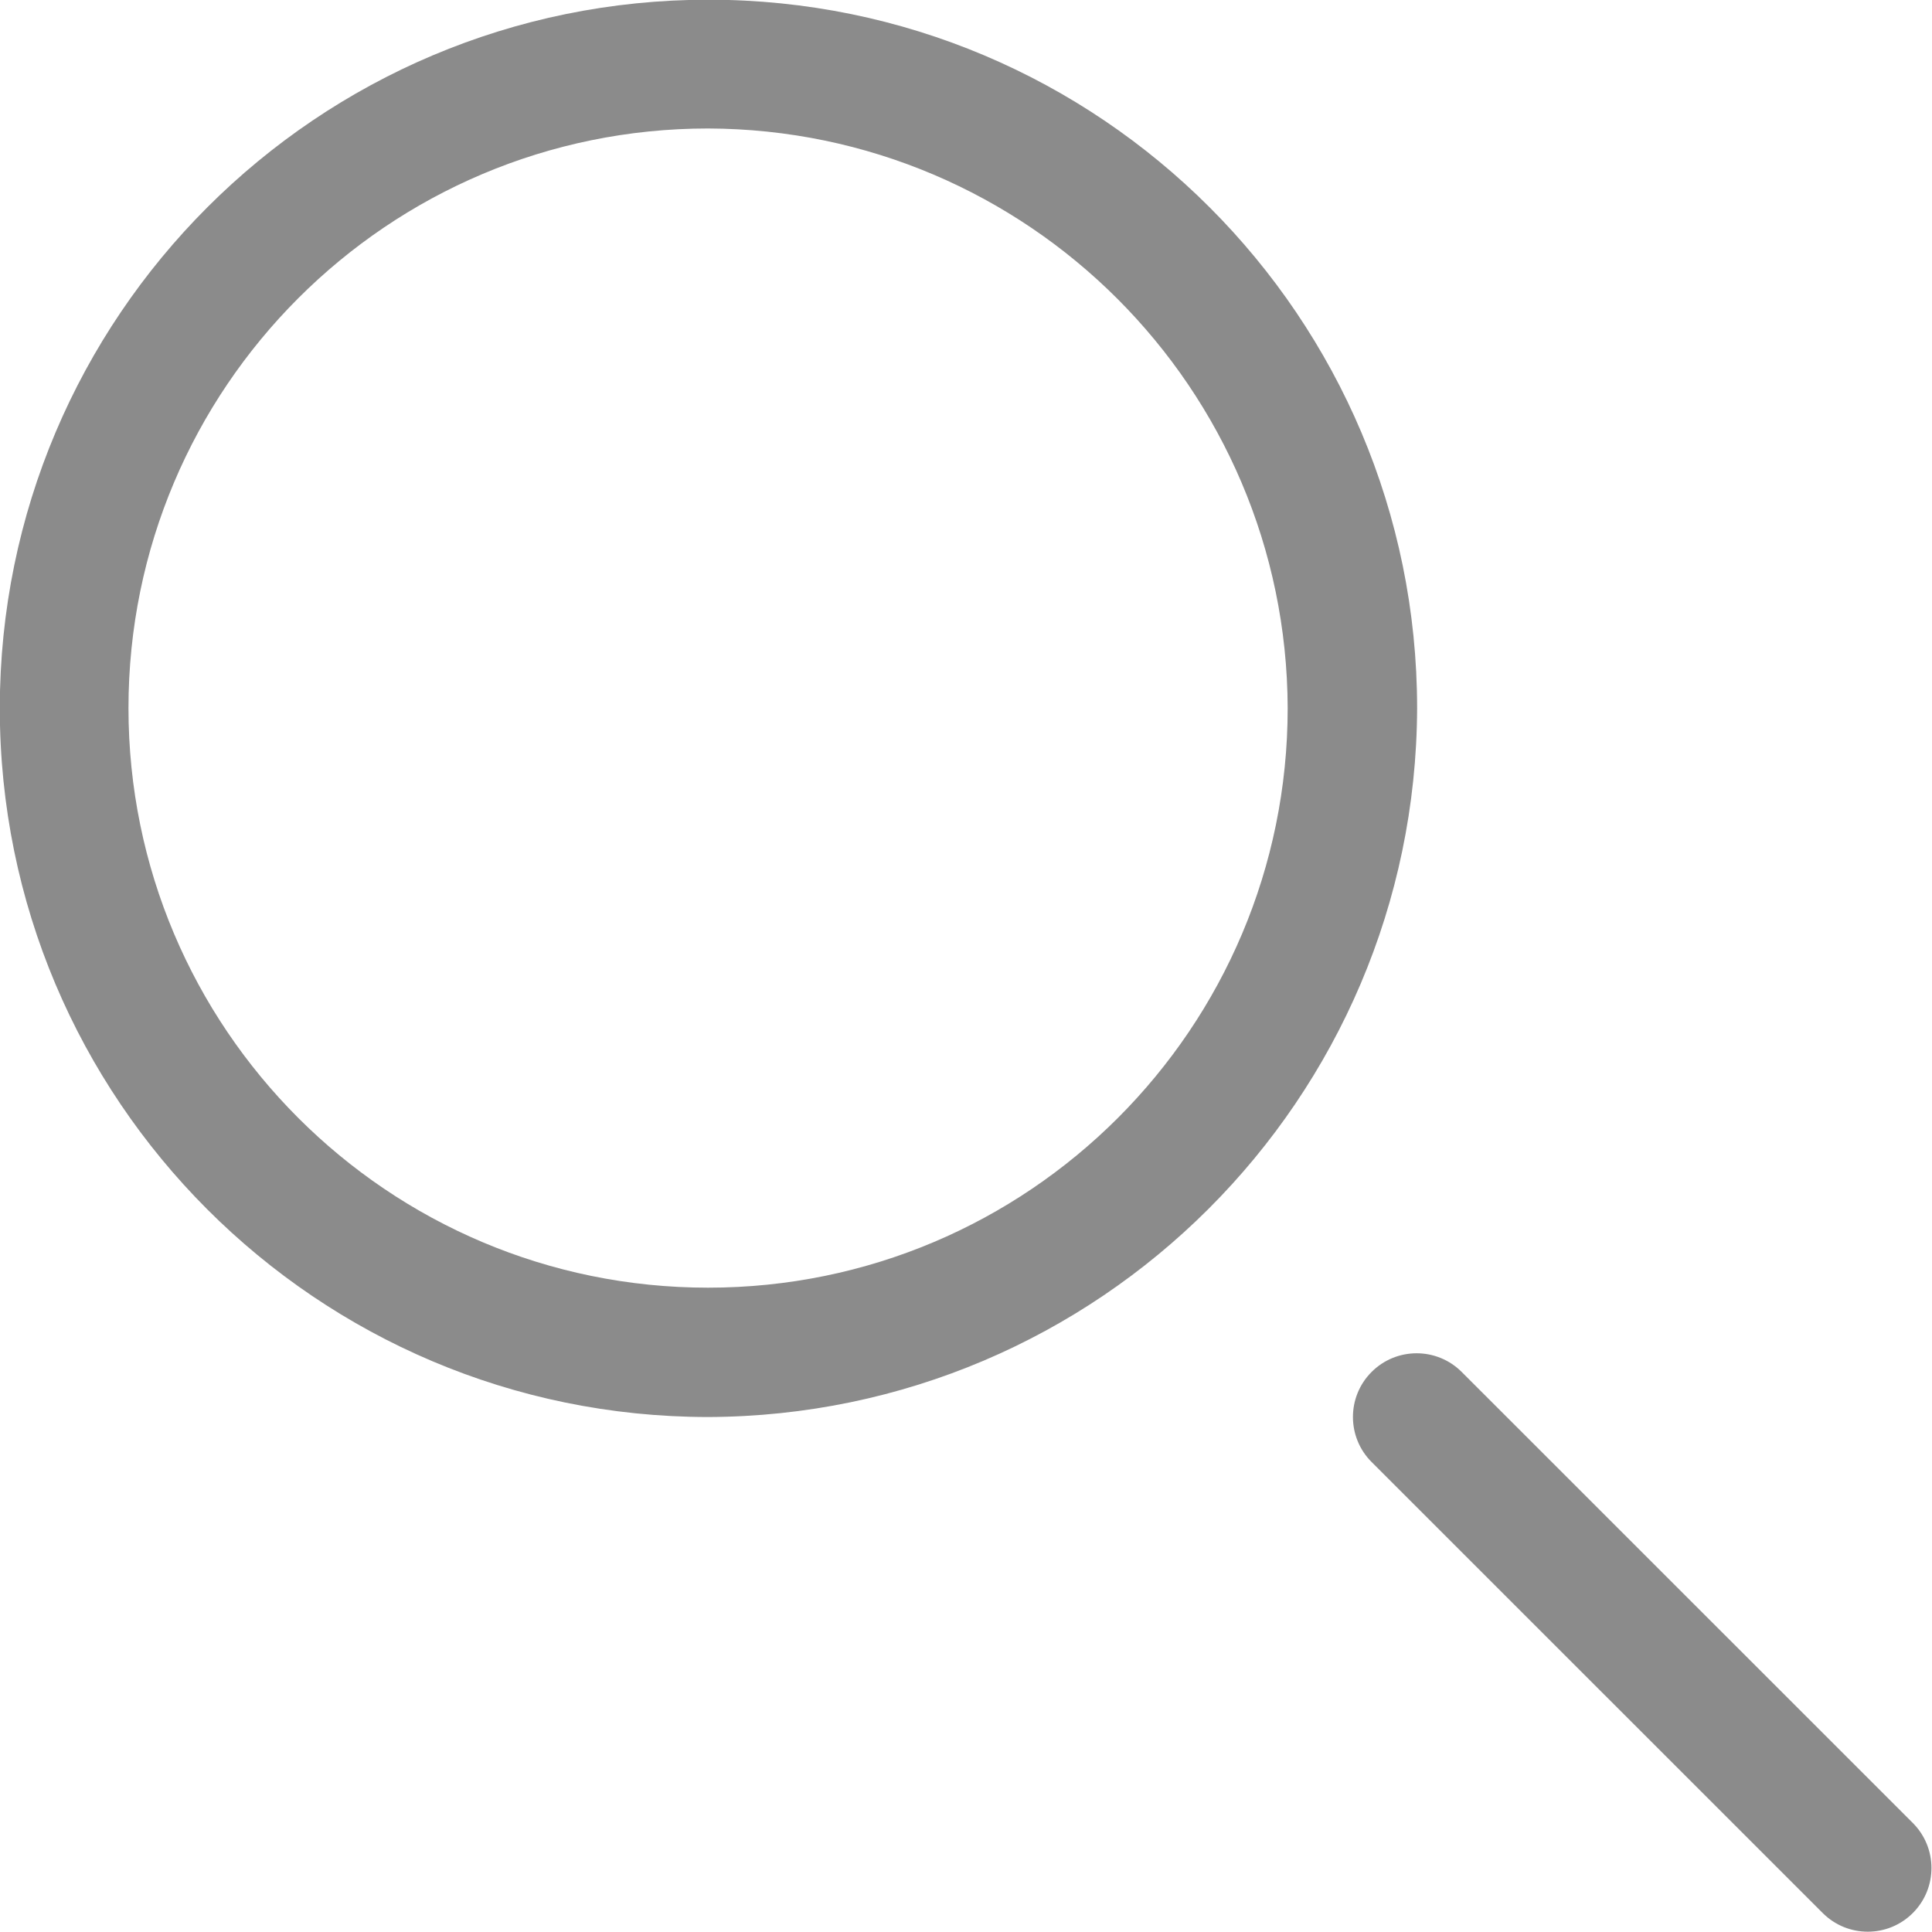
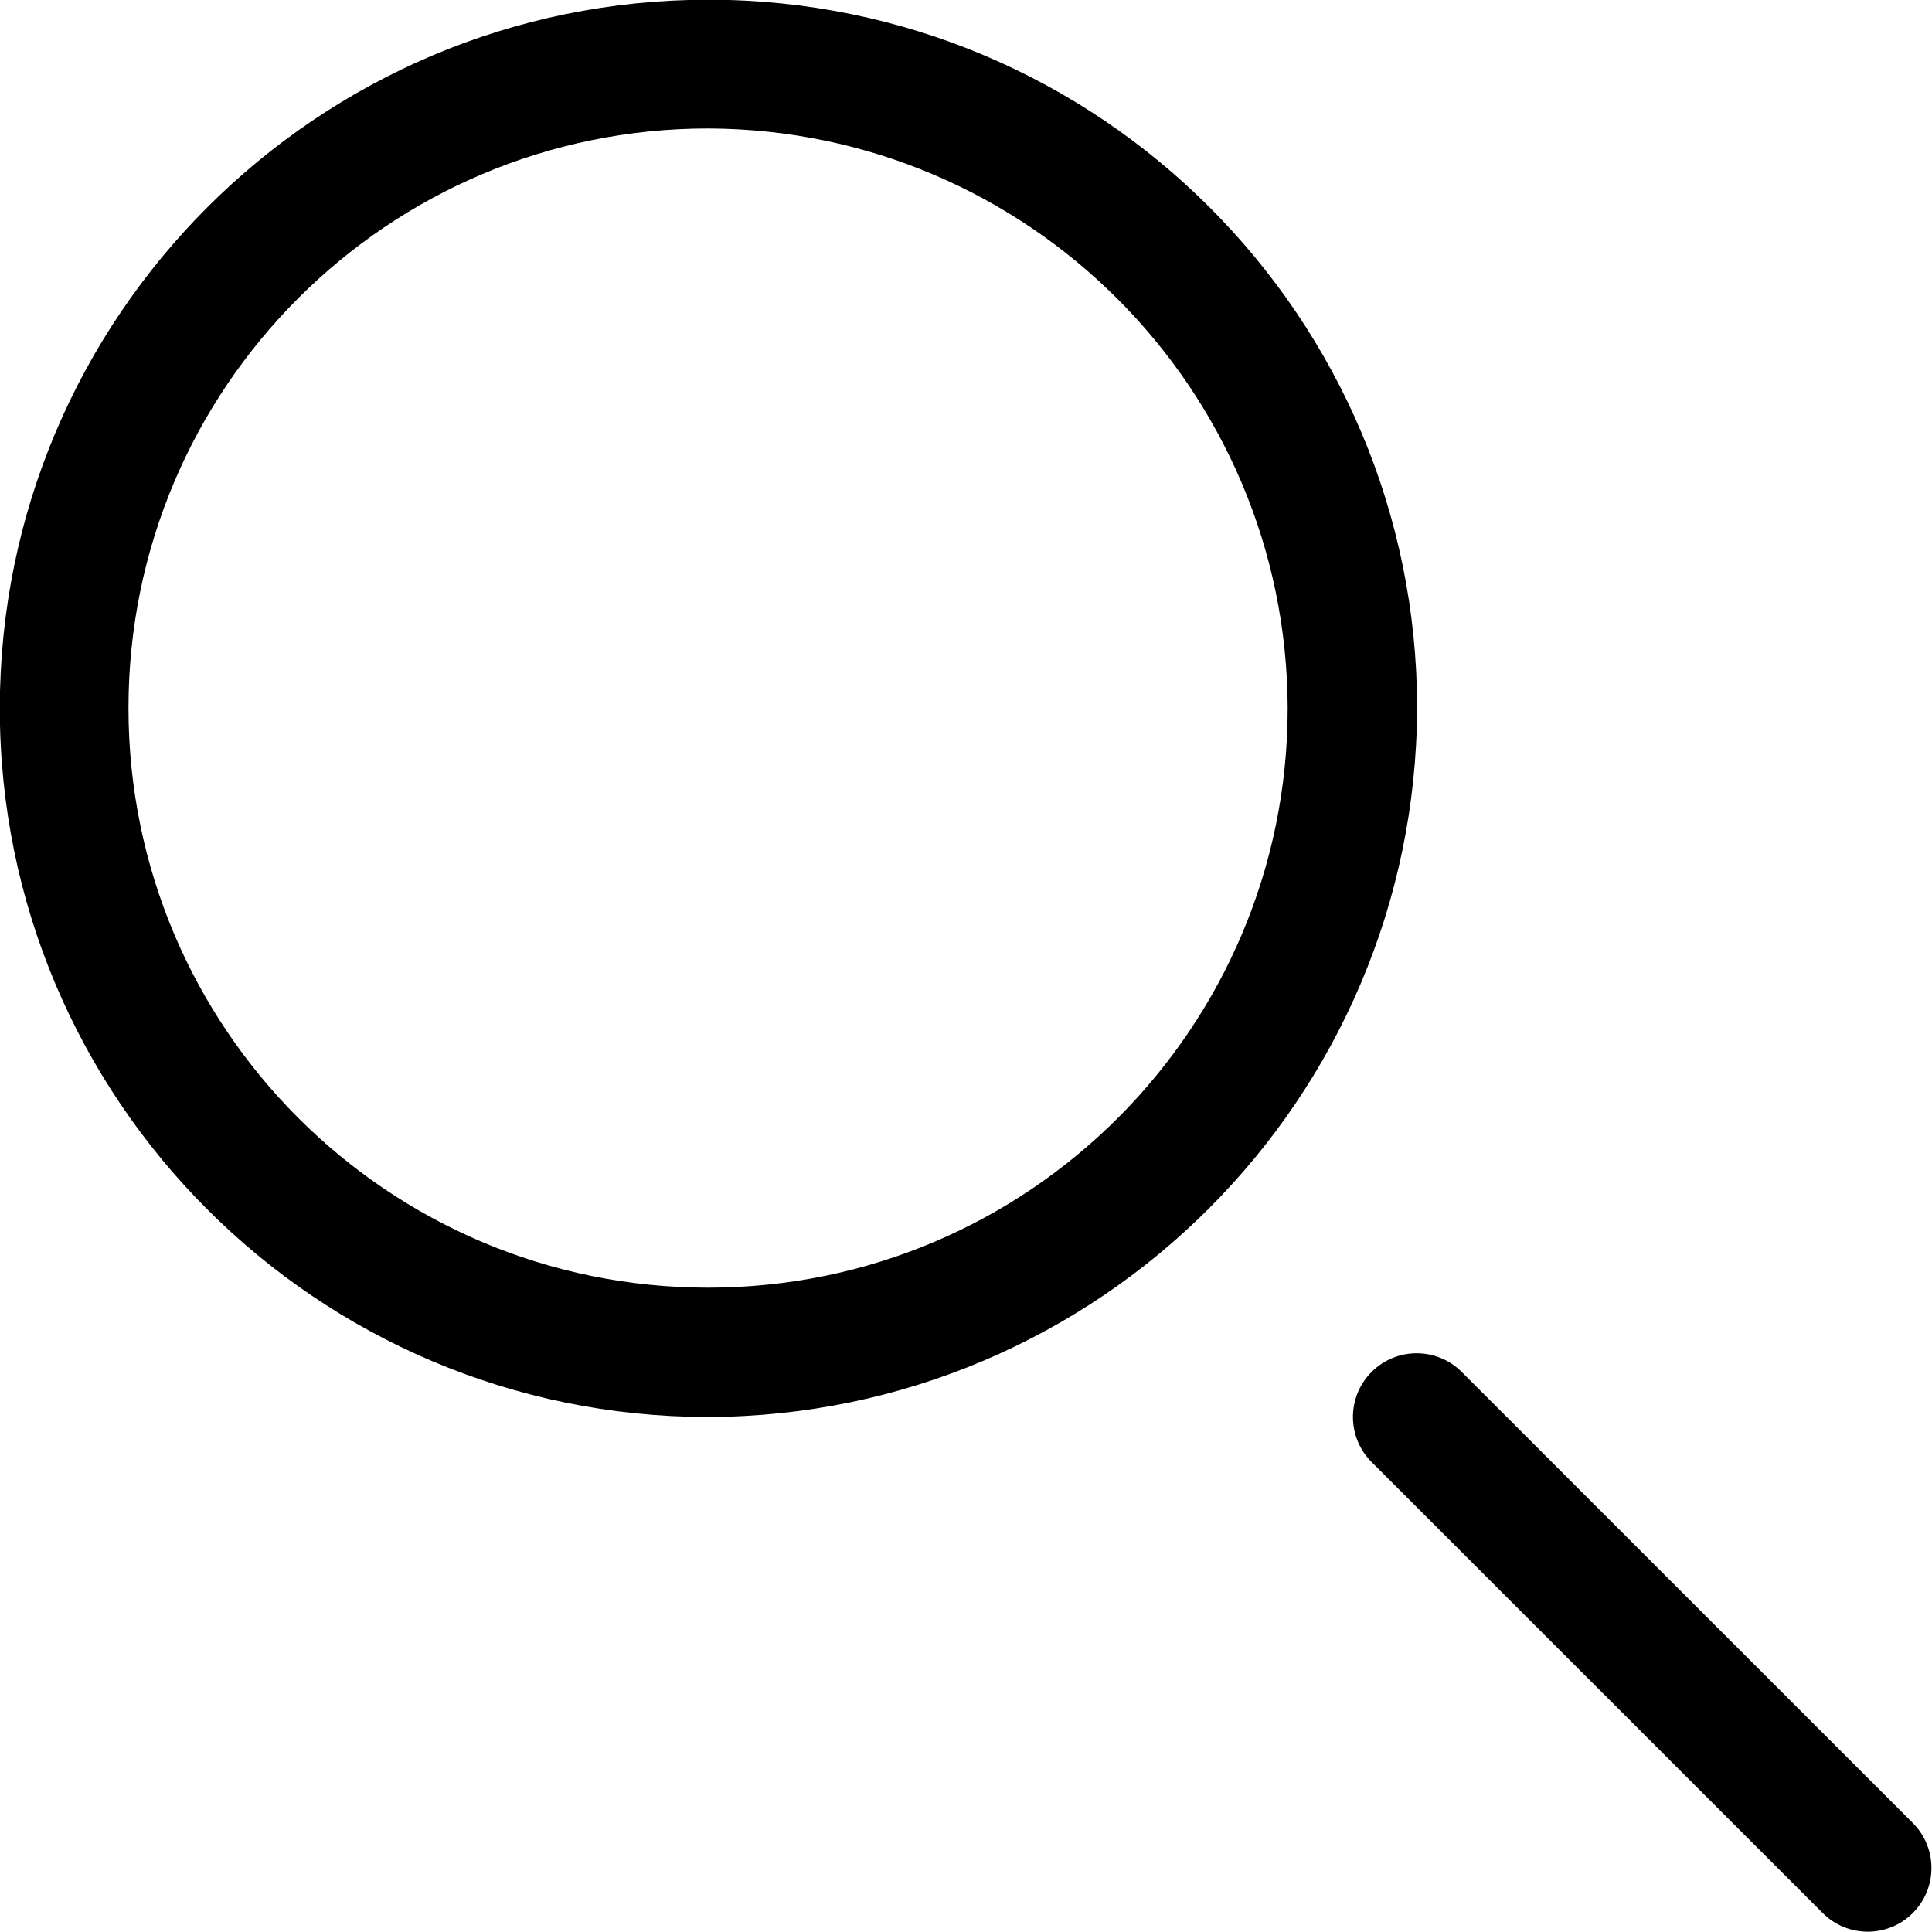
<svg xmlns="http://www.w3.org/2000/svg" width="20" height="20" viewBox="0 0 20 20">
-   <defs>
-     <style>
-       .cls-1 {
-         fill: #8b8b8b;
-         fill-rule: evenodd;
-       }
-     </style>
-   </defs>
  <path id="search" class="cls-1" d="M1289.8,73.87l-4.67-4.669a0.659,0.659,0,1,0-.93.935l4.67,4.669A0.659,0.659,0,1,0,1289.8,73.87Zm-12.47-17.54a6,6,0,1,0,6,6A6.019,6.019,0,0,0,1277.33,56.33Zm0,13.339a7.336,7.336,0,1,1,7.34-7.336A7.365,7.365,0,0,1,1277.33,69.669Z" transform="translate(-1270 -55)" />
</svg>
